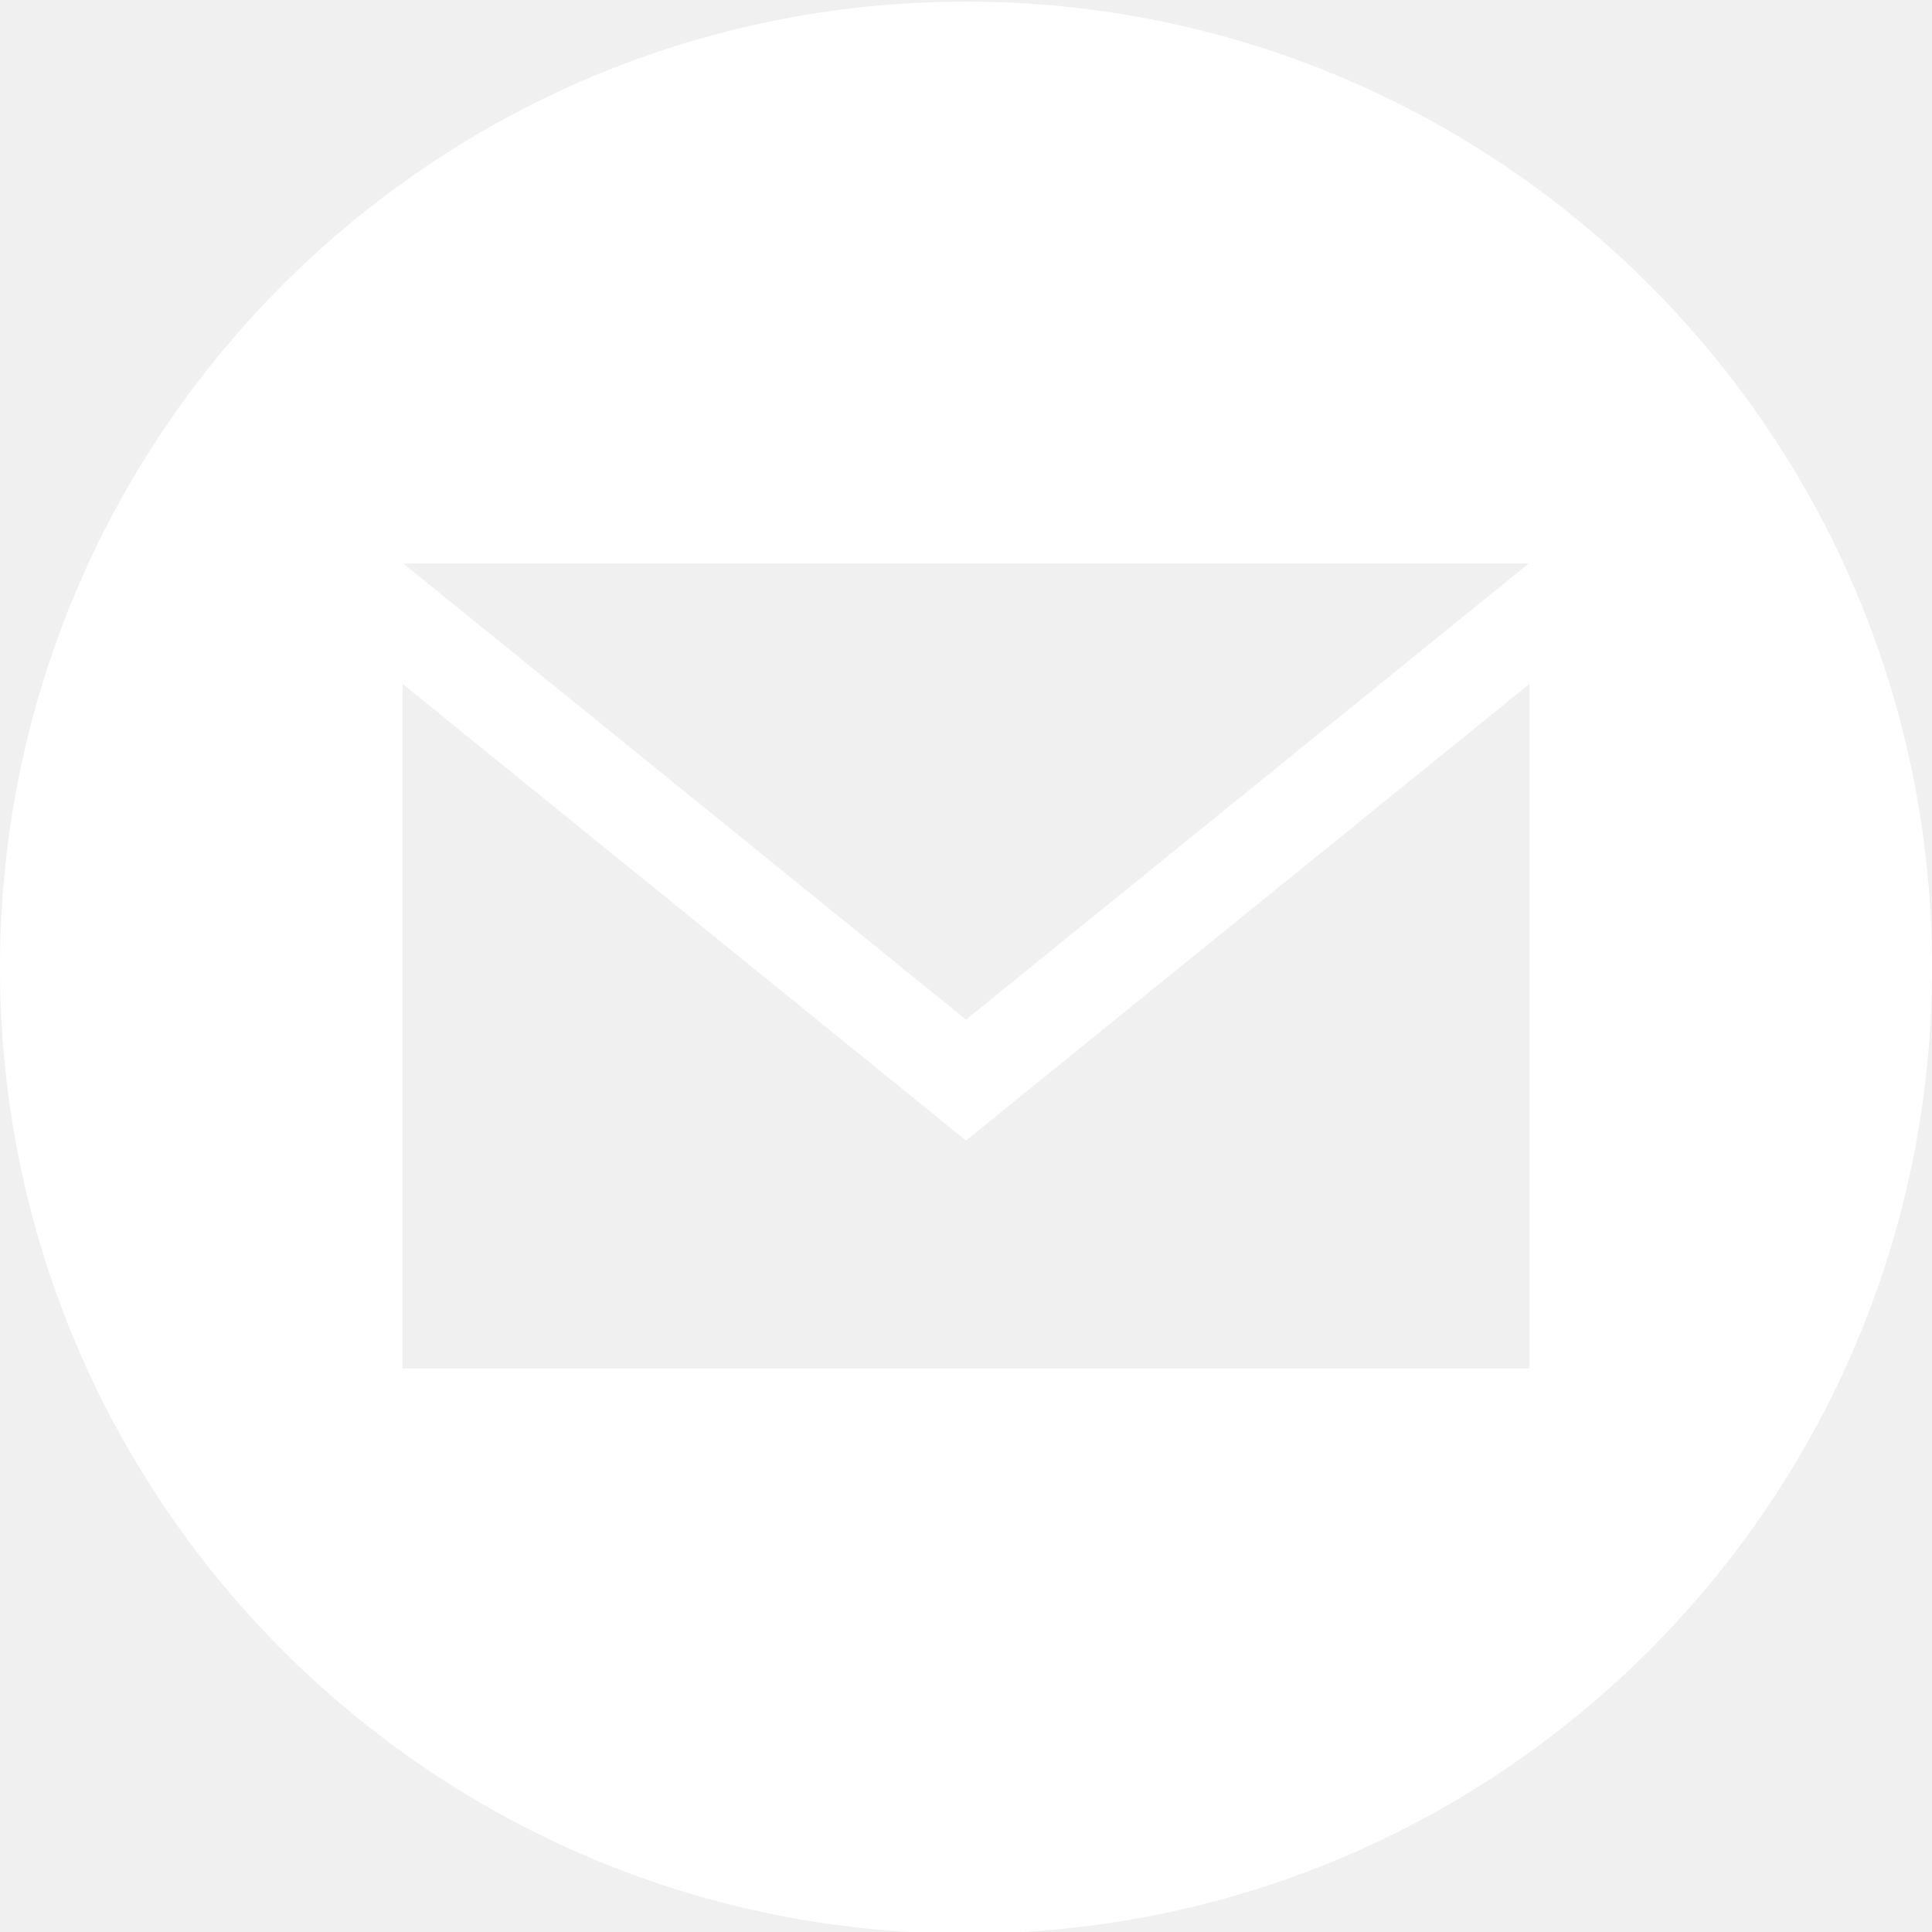
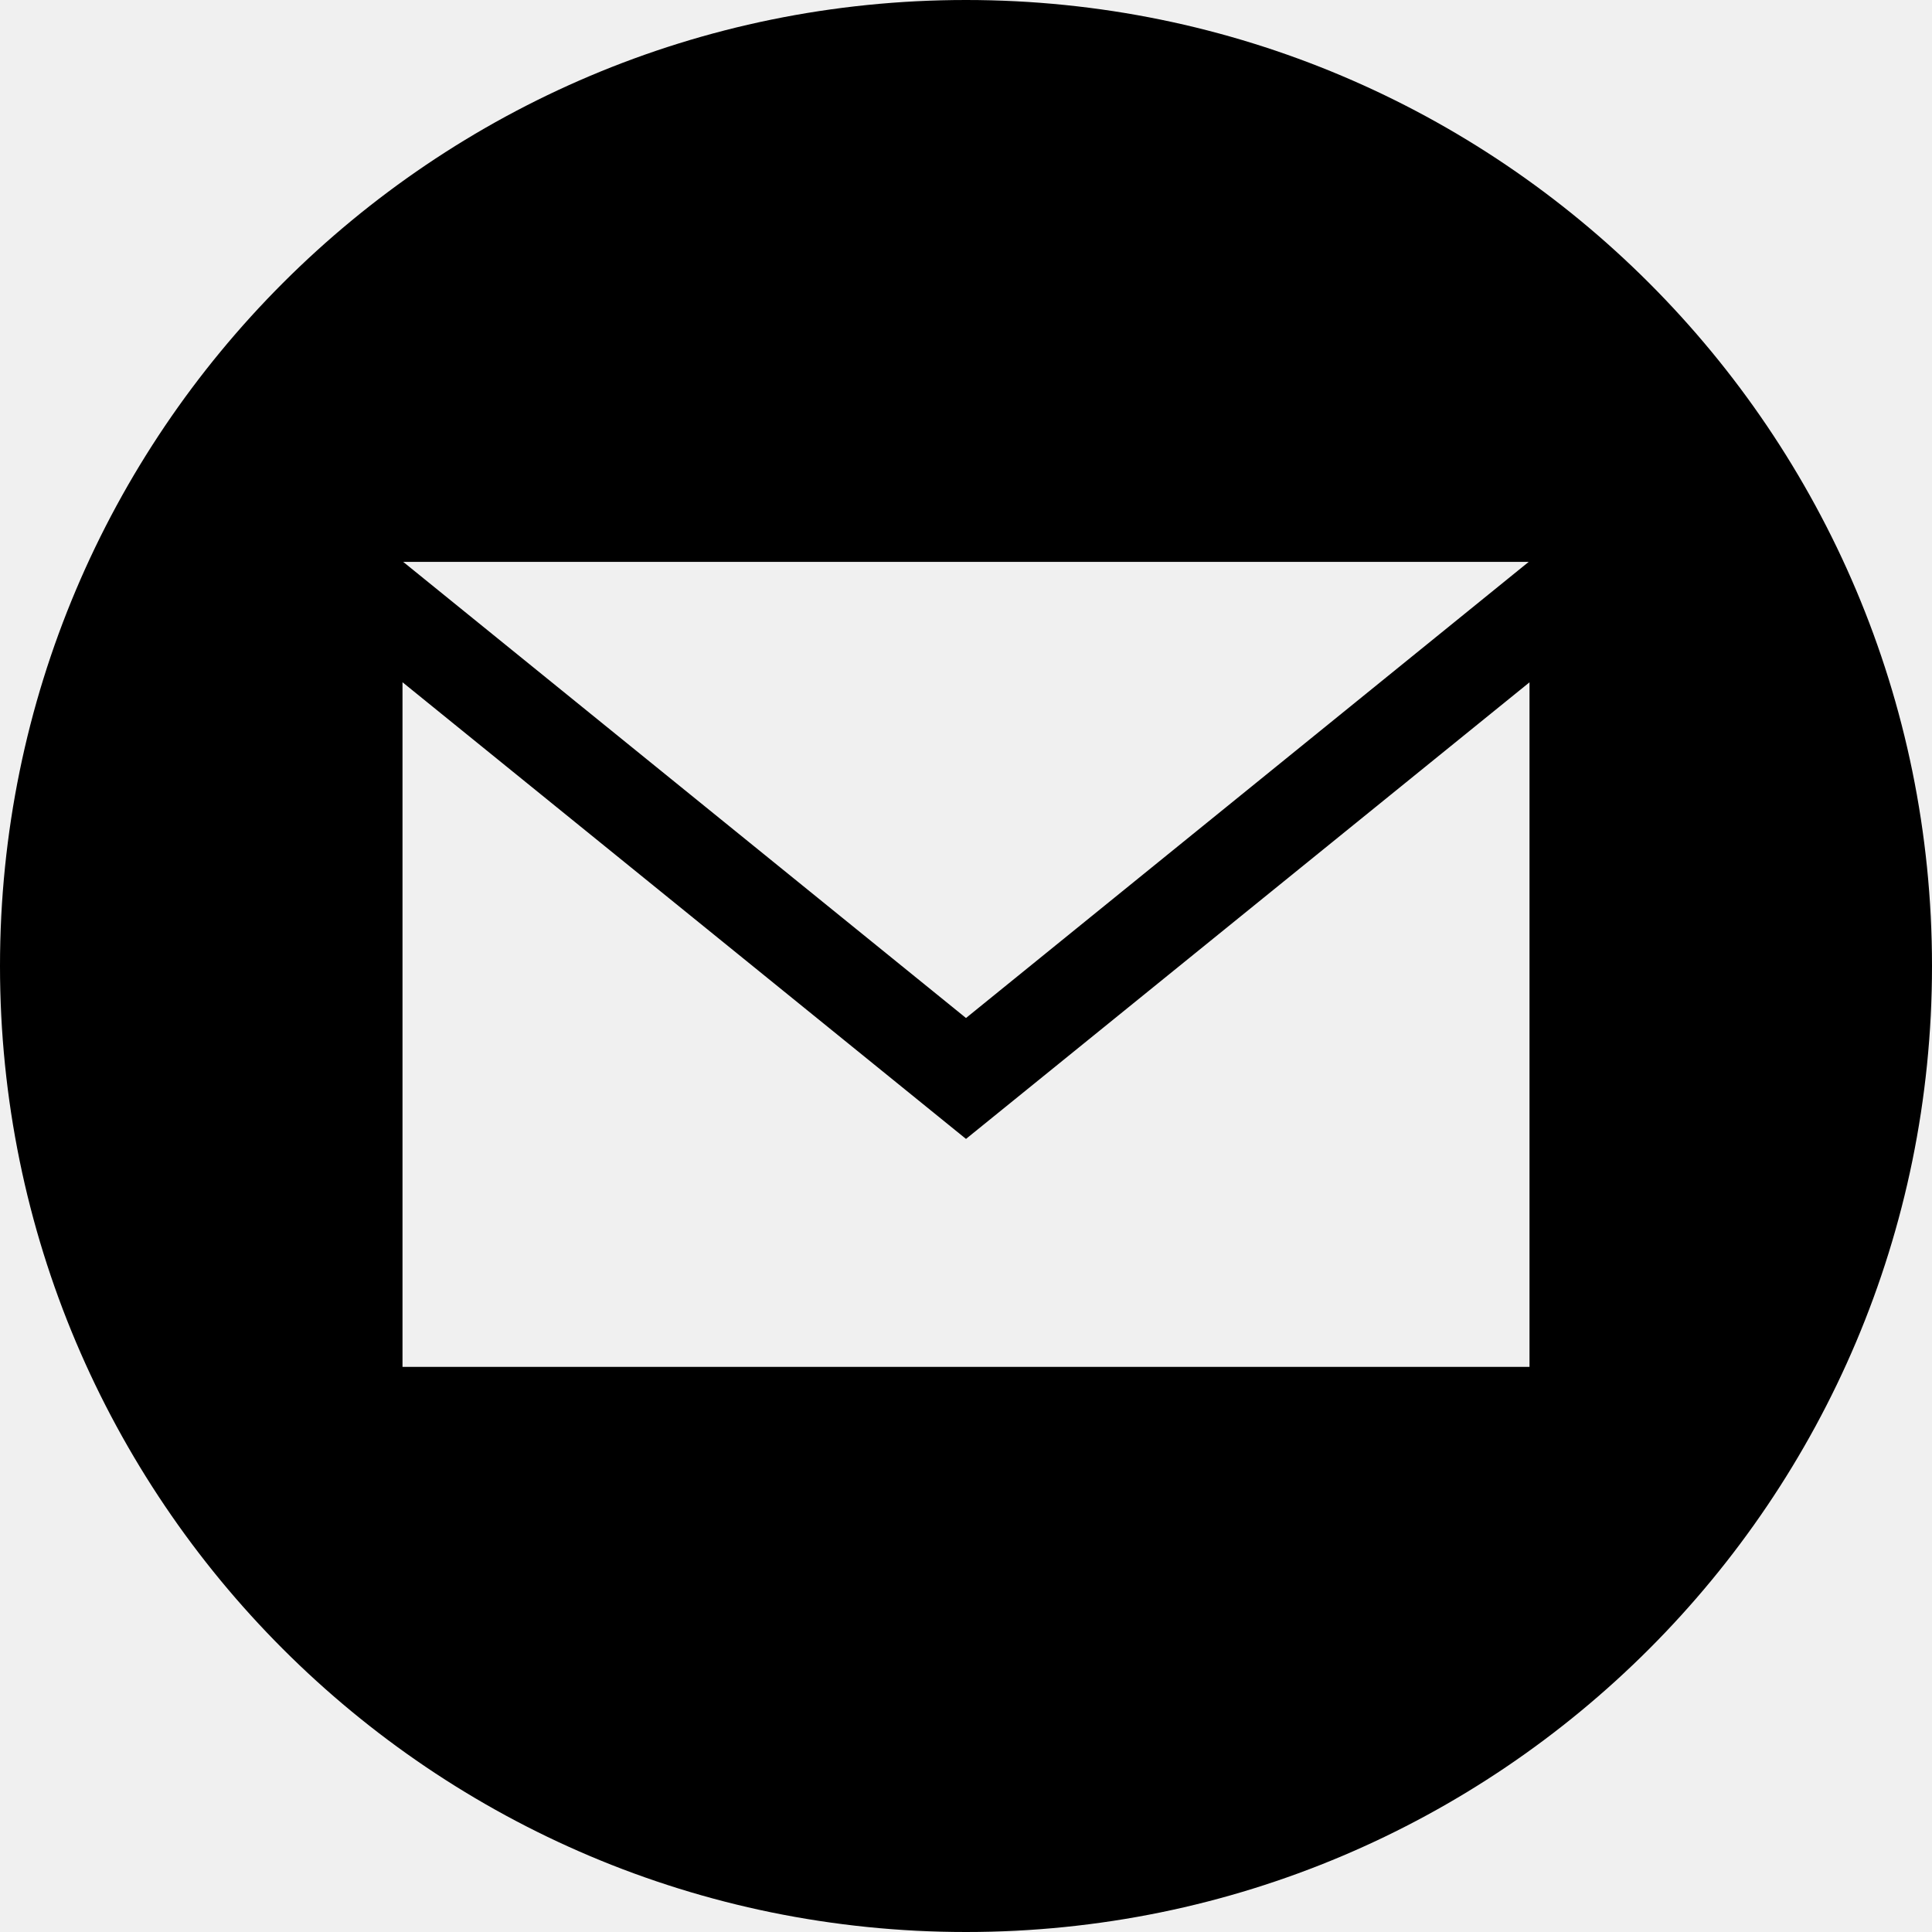
- <svg xmlns="http://www.w3.org/2000/svg" width="24" height="24" viewBox="0 0 24 24">
-   <g fill="#fff" stroke="none">
+ <svg xmlns="http://www.w3.org/2000/svg" viewBox="0 0.02 24 24">
+   <g stroke="none">
    <path d="M12 .02c-6.627 0-12 5.373-12 12s5.373 12 12 12 12-5.373 12-12-5.373-12-12-12zm6.99 6.98l-6.99 5.666-6.991-5.666h13.981zm.01 10h-14v-8.505l7 5.673 7-5.672v8.504z" />
  </g>
</svg>
